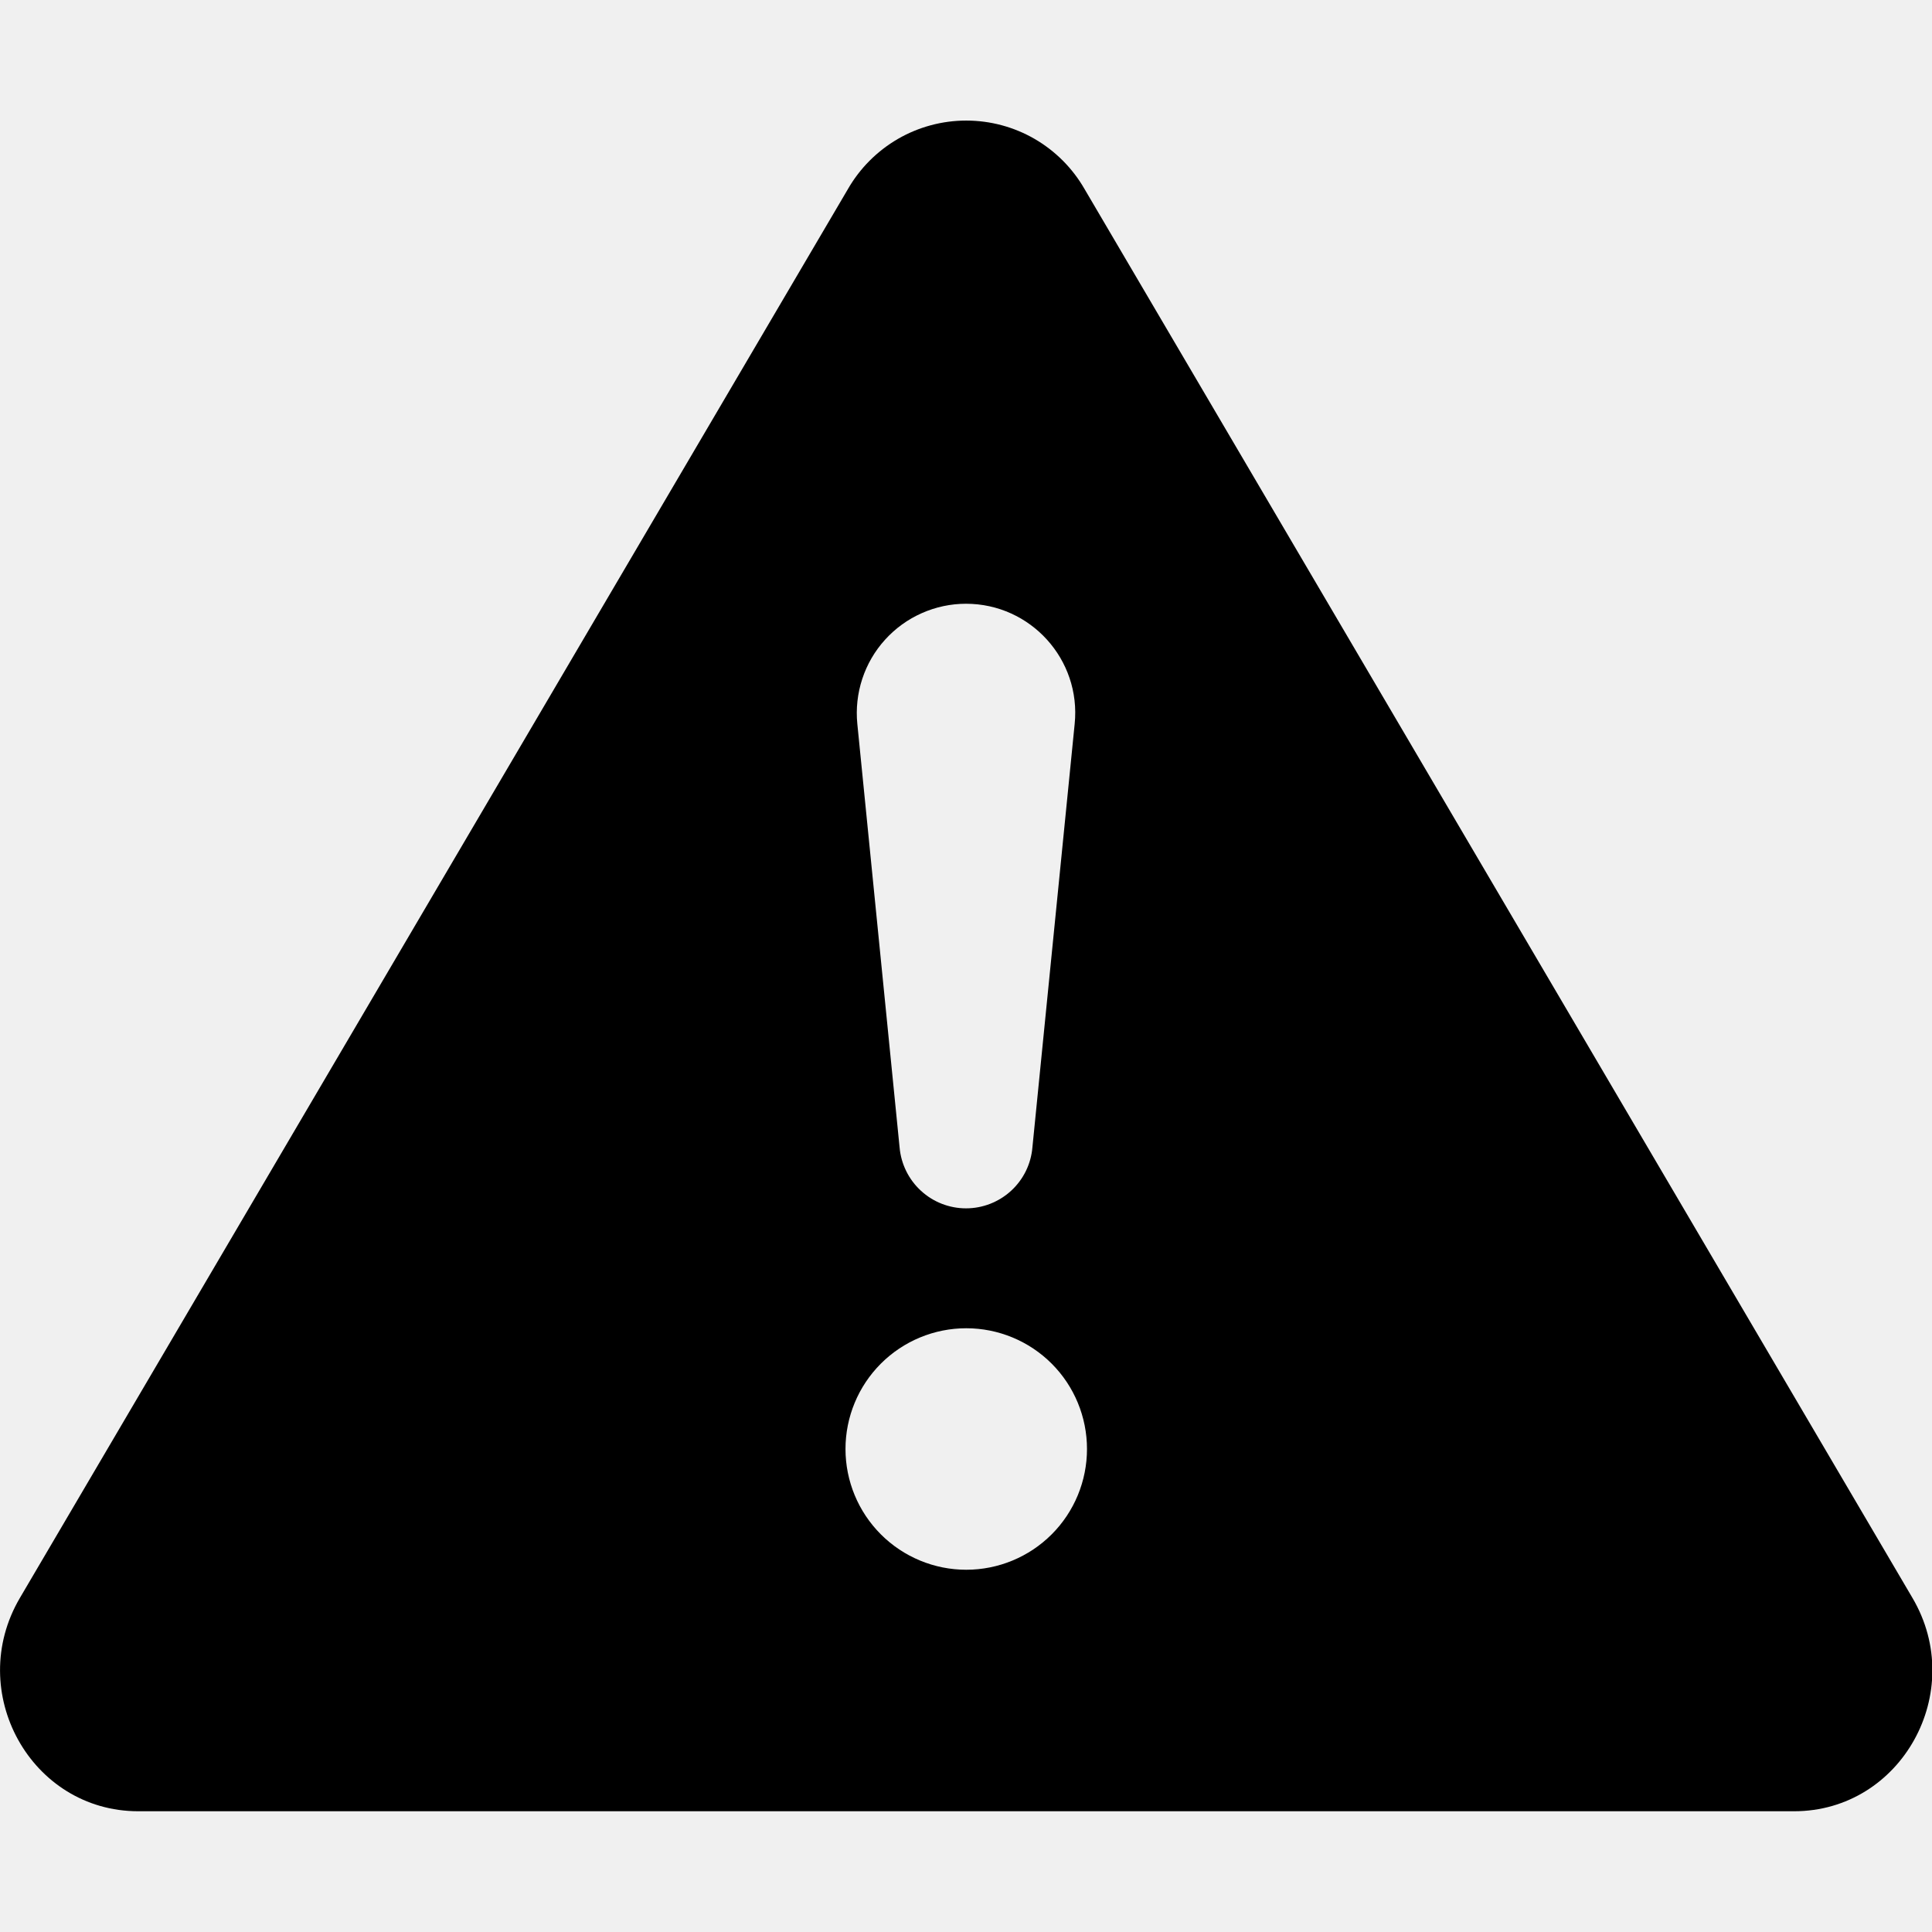
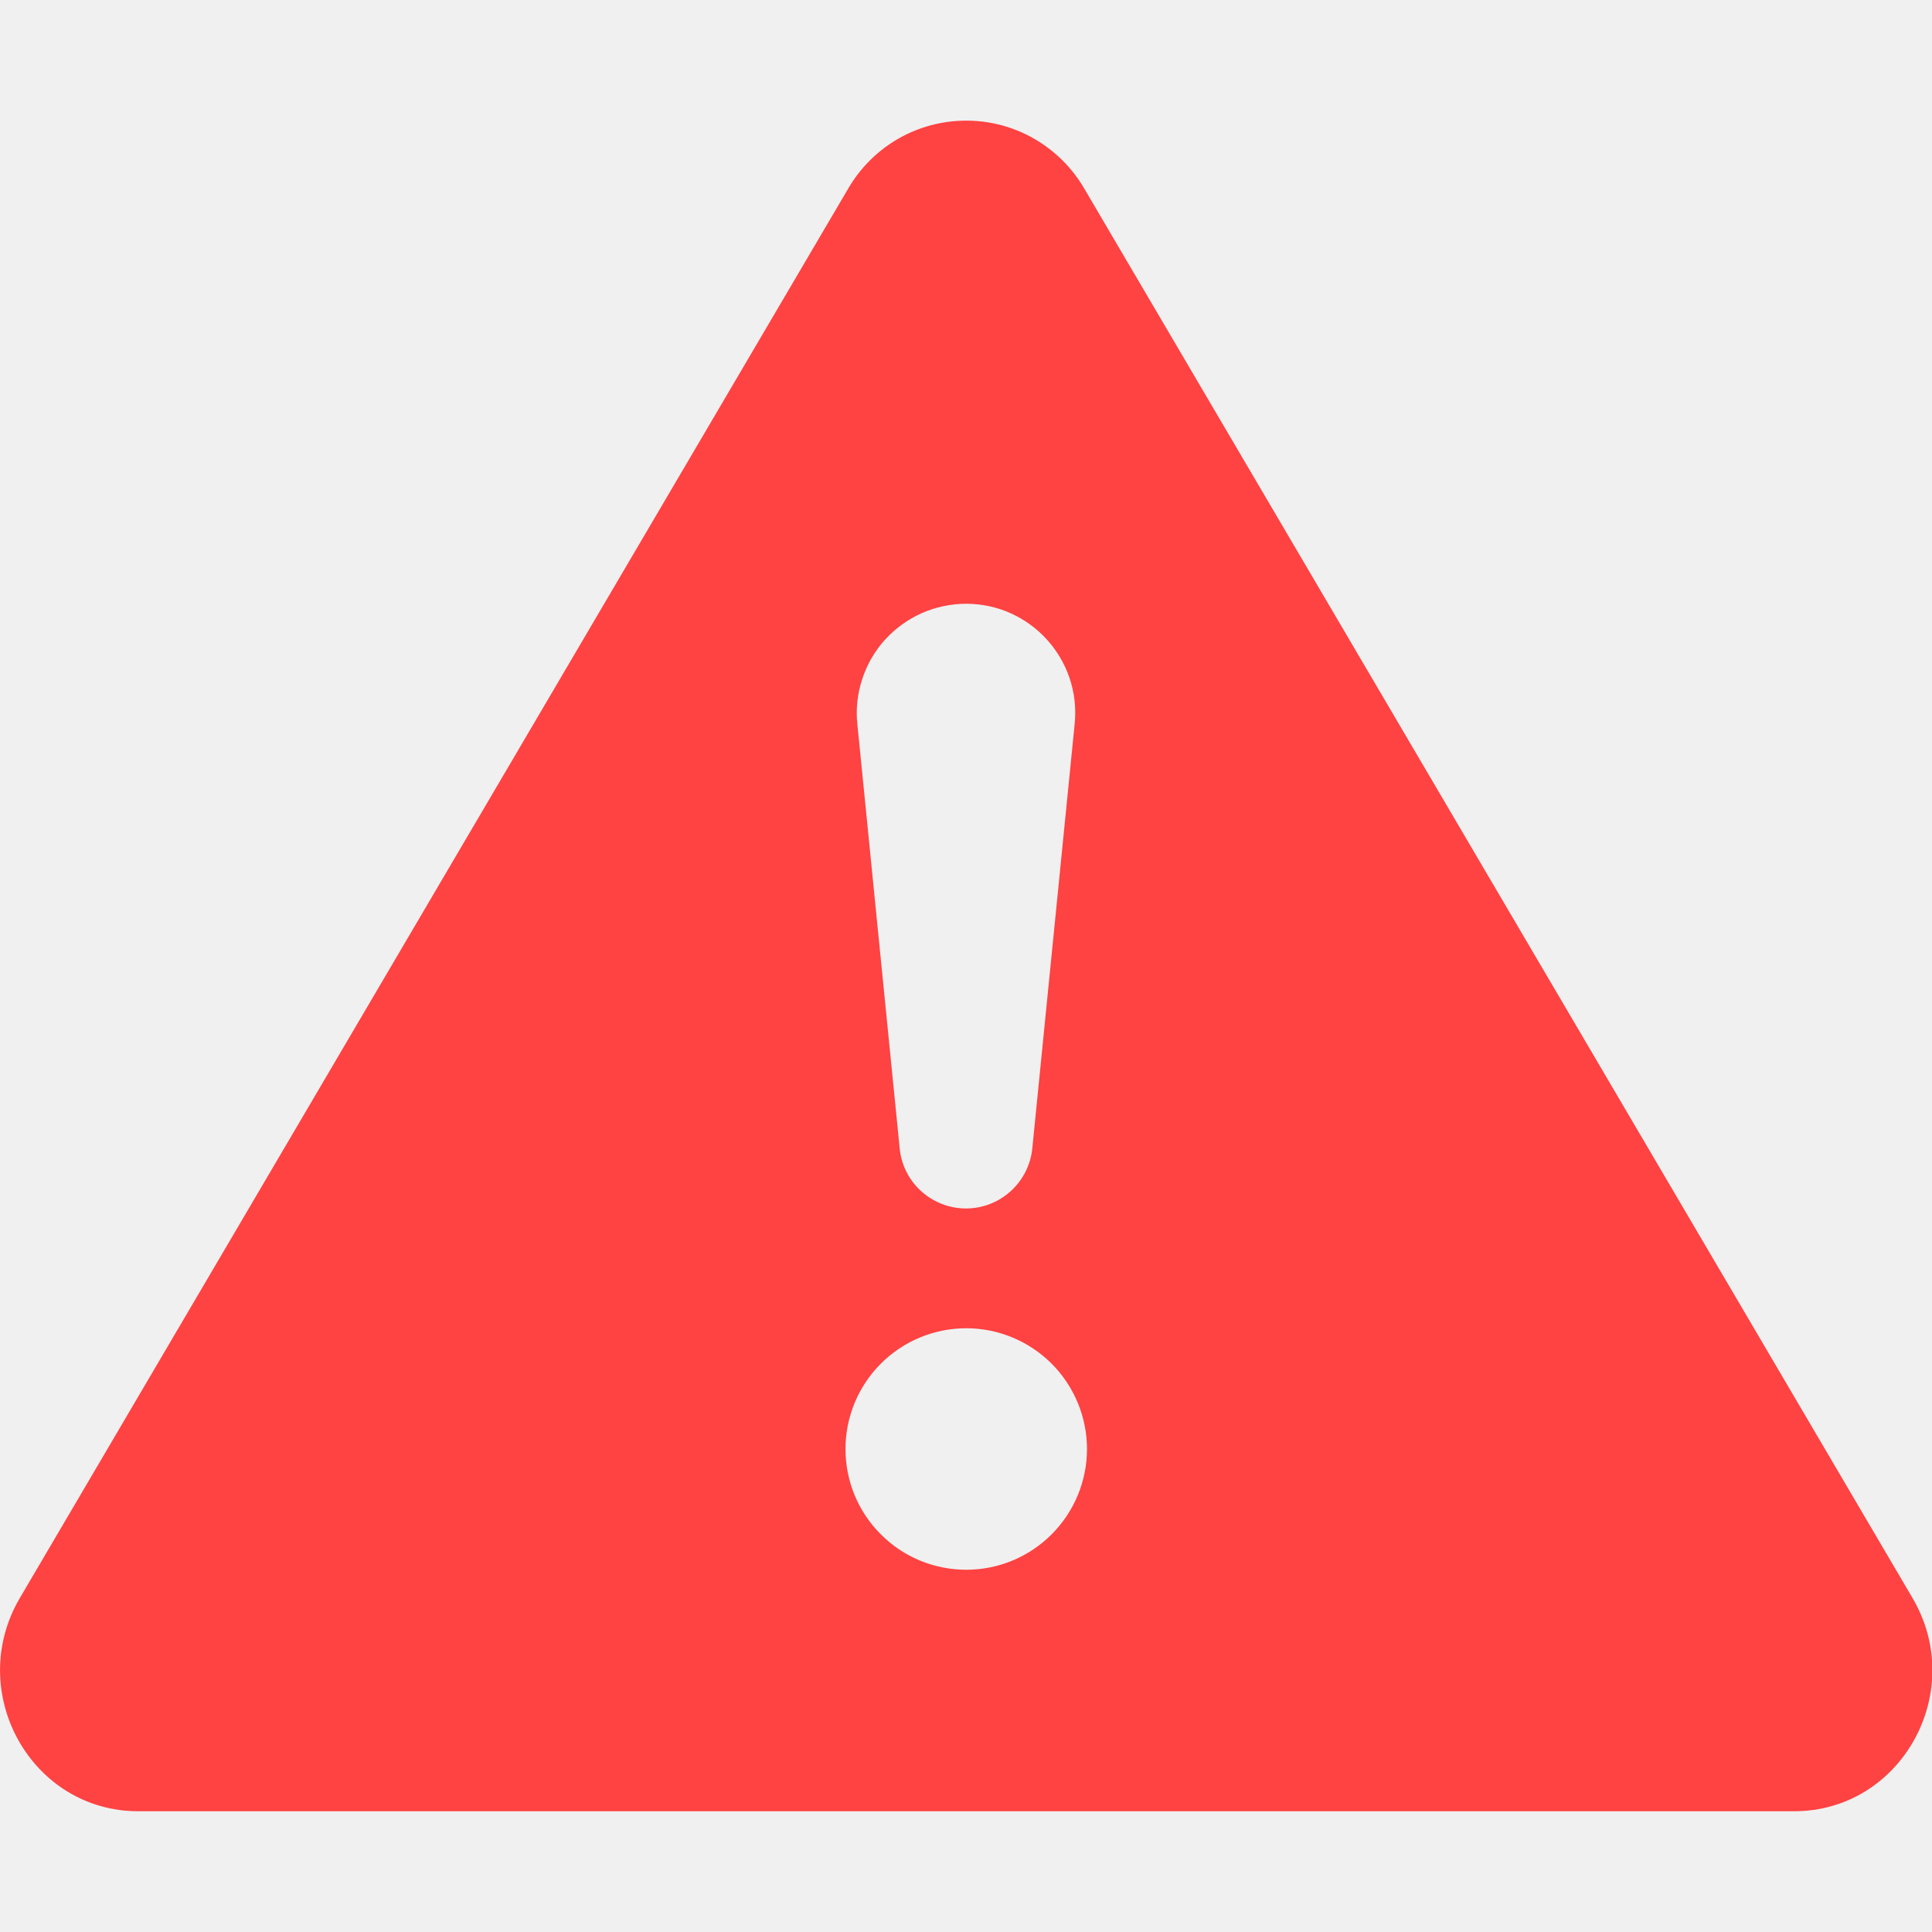
- <svg xmlns="http://www.w3.org/2000/svg" width="32" height="32" viewBox="0 0 32 32" fill="none">
-   <g clip-path="url(#clip0_728_2300)">
-     <path d="M17.964 3.132C17.766 2.787 17.481 2.501 17.137 2.301C16.793 2.102 16.402 1.997 16.004 1.997C15.607 1.997 15.216 2.102 14.872 2.301C14.528 2.501 14.242 2.787 14.044 3.132L0.33 26.466C-0.584 28.022 0.512 30 2.29 30H29.716C31.494 30 32.592 28.02 31.676 26.466L17.964 3.132ZM16 10C17.07 10 17.908 10.924 17.8 11.99L17.1 19.004C17.077 19.279 16.951 19.536 16.747 19.723C16.543 19.91 16.277 20.014 16 20.014C15.724 20.014 15.457 19.91 15.254 19.723C15.05 19.536 14.924 19.279 14.9 19.004L14.2 11.99C14.175 11.738 14.203 11.484 14.282 11.244C14.361 11.004 14.489 10.783 14.659 10.596C14.829 10.408 15.036 10.258 15.267 10.156C15.498 10.053 15.748 10 16 10ZM16.004 22C16.535 22 17.044 22.211 17.419 22.586C17.794 22.961 18.004 23.47 18.004 24C18.004 24.53 17.794 25.039 17.419 25.414C17.044 25.789 16.535 26 16.004 26C15.474 26 14.965 25.789 14.59 25.414C14.215 25.039 14.004 24.53 14.004 24C14.004 23.47 14.215 22.961 14.59 22.586C14.965 22.211 15.474 22 16.004 22Z" fill="black" />
+ <svg xmlns="http://www.w3.org/2000/svg" width="16" height="16" viewBox="0 0 16 16" fill="none">
+   <g clip-path="url(#clip0_728_2242)">
+     <path d="M8.982 1.566C8.883 1.394 8.74 1.251 8.568 1.151C8.396 1.051 8.201 0.999 8.002 0.999C7.803 0.999 7.608 1.051 7.435 1.151C7.263 1.251 7.121 1.394 7.022 1.566L0.165 13.233C-0.292 14.011 0.256 15 1.145 15H14.858C15.747 15 16.296 14.01 15.838 13.233L8.982 1.566ZM8 5C8.535 5 8.954 5.462 8.9 5.995L8.55 9.502C8.538 9.64 8.475 9.769 8.373 9.862C8.271 9.956 8.138 10.008 8 10.008C7.861 10.008 7.728 9.956 7.626 9.862C7.524 9.769 7.461 9.64 7.45 9.502L7.1 5.995C7.087 5.87 7.101 5.743 7.141 5.623C7.18 5.503 7.244 5.392 7.329 5.298C7.414 5.205 7.517 5.13 7.633 5.078C7.748 5.027 7.873 5.001 8 5ZM8.002 11C8.267 11 8.521 11.106 8.709 11.293C8.896 11.481 9.002 11.735 9.002 12C9.002 12.266 8.896 12.52 8.709 12.707C8.521 12.895 8.267 13 8.002 13C7.736 13 7.482 12.895 7.295 12.707C7.107 12.52 7.002 12.266 7.002 12C7.002 11.735 7.107 11.481 7.295 11.293C7.482 11.106 7.736 11 8.002 11Z" fill="#FF4242" />
  </g>
  <defs>
-     <clipPath id="clip0_728_2300">
-       <rect width="32" height="32" fill="white" />
+     <clipPath id="clip0_728_2242">
+       <rect width="16" height="16" fill="white" />
    </clipPath>
  </defs>
</svg>
